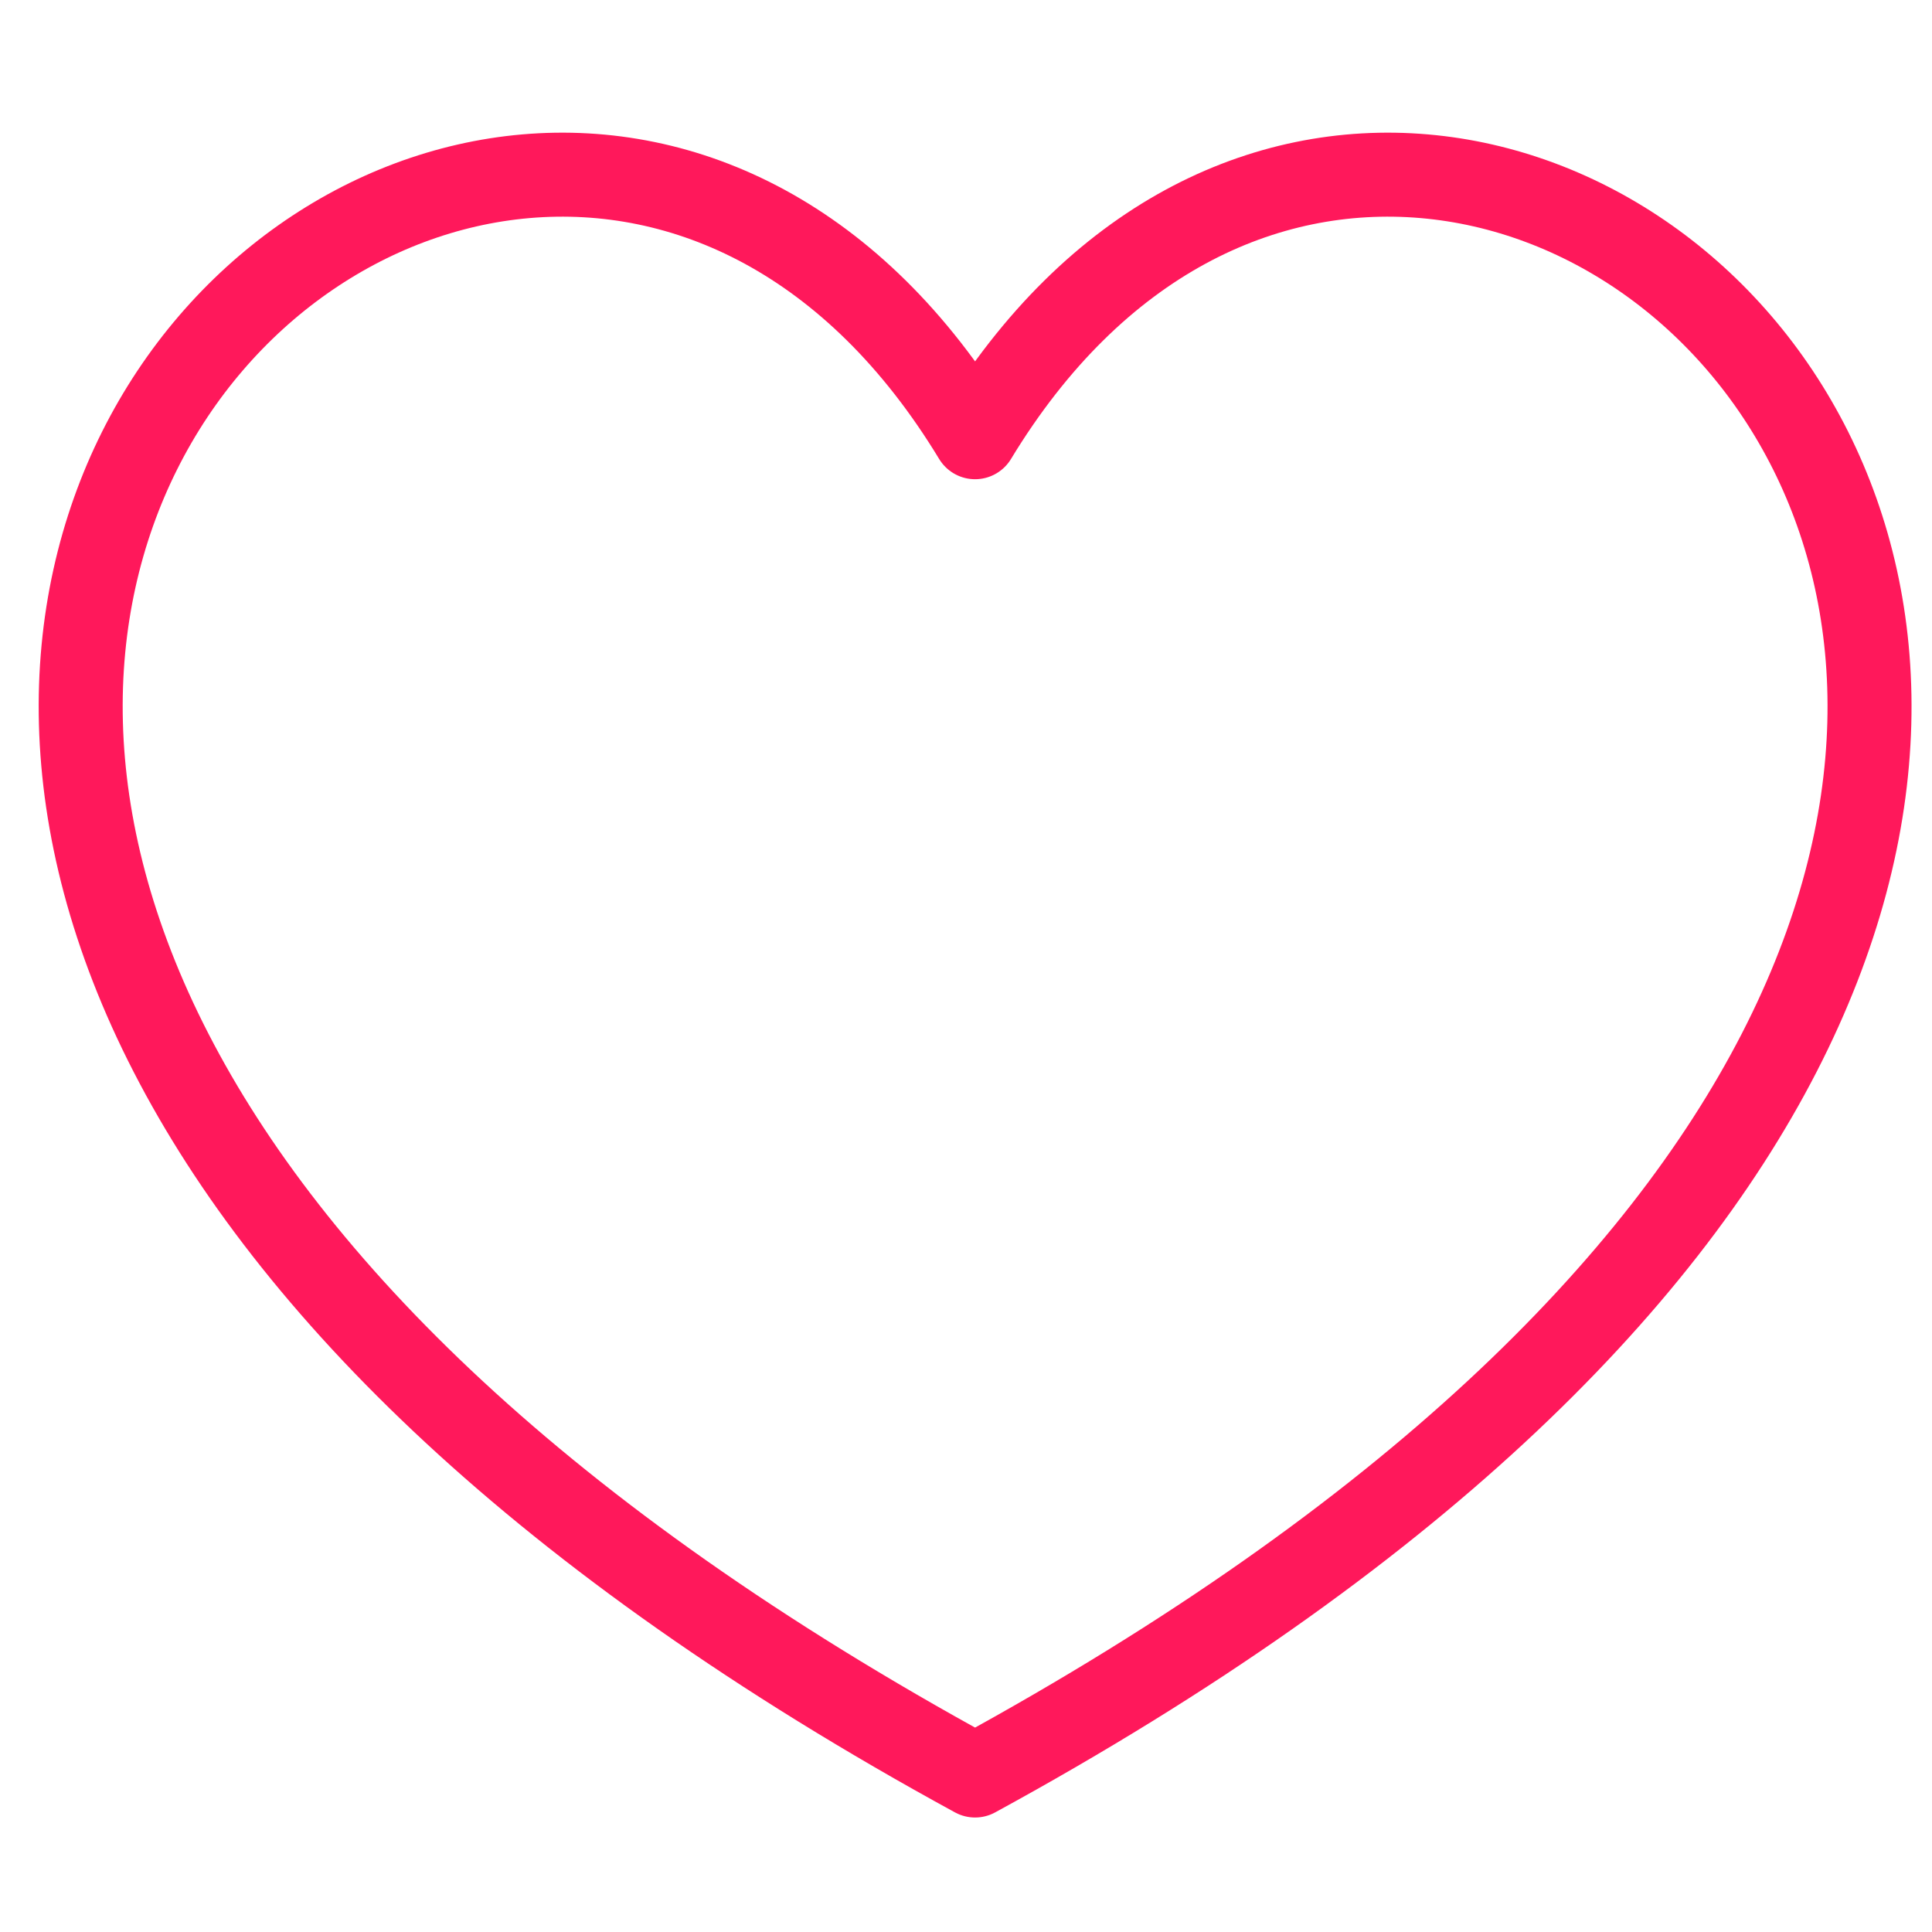
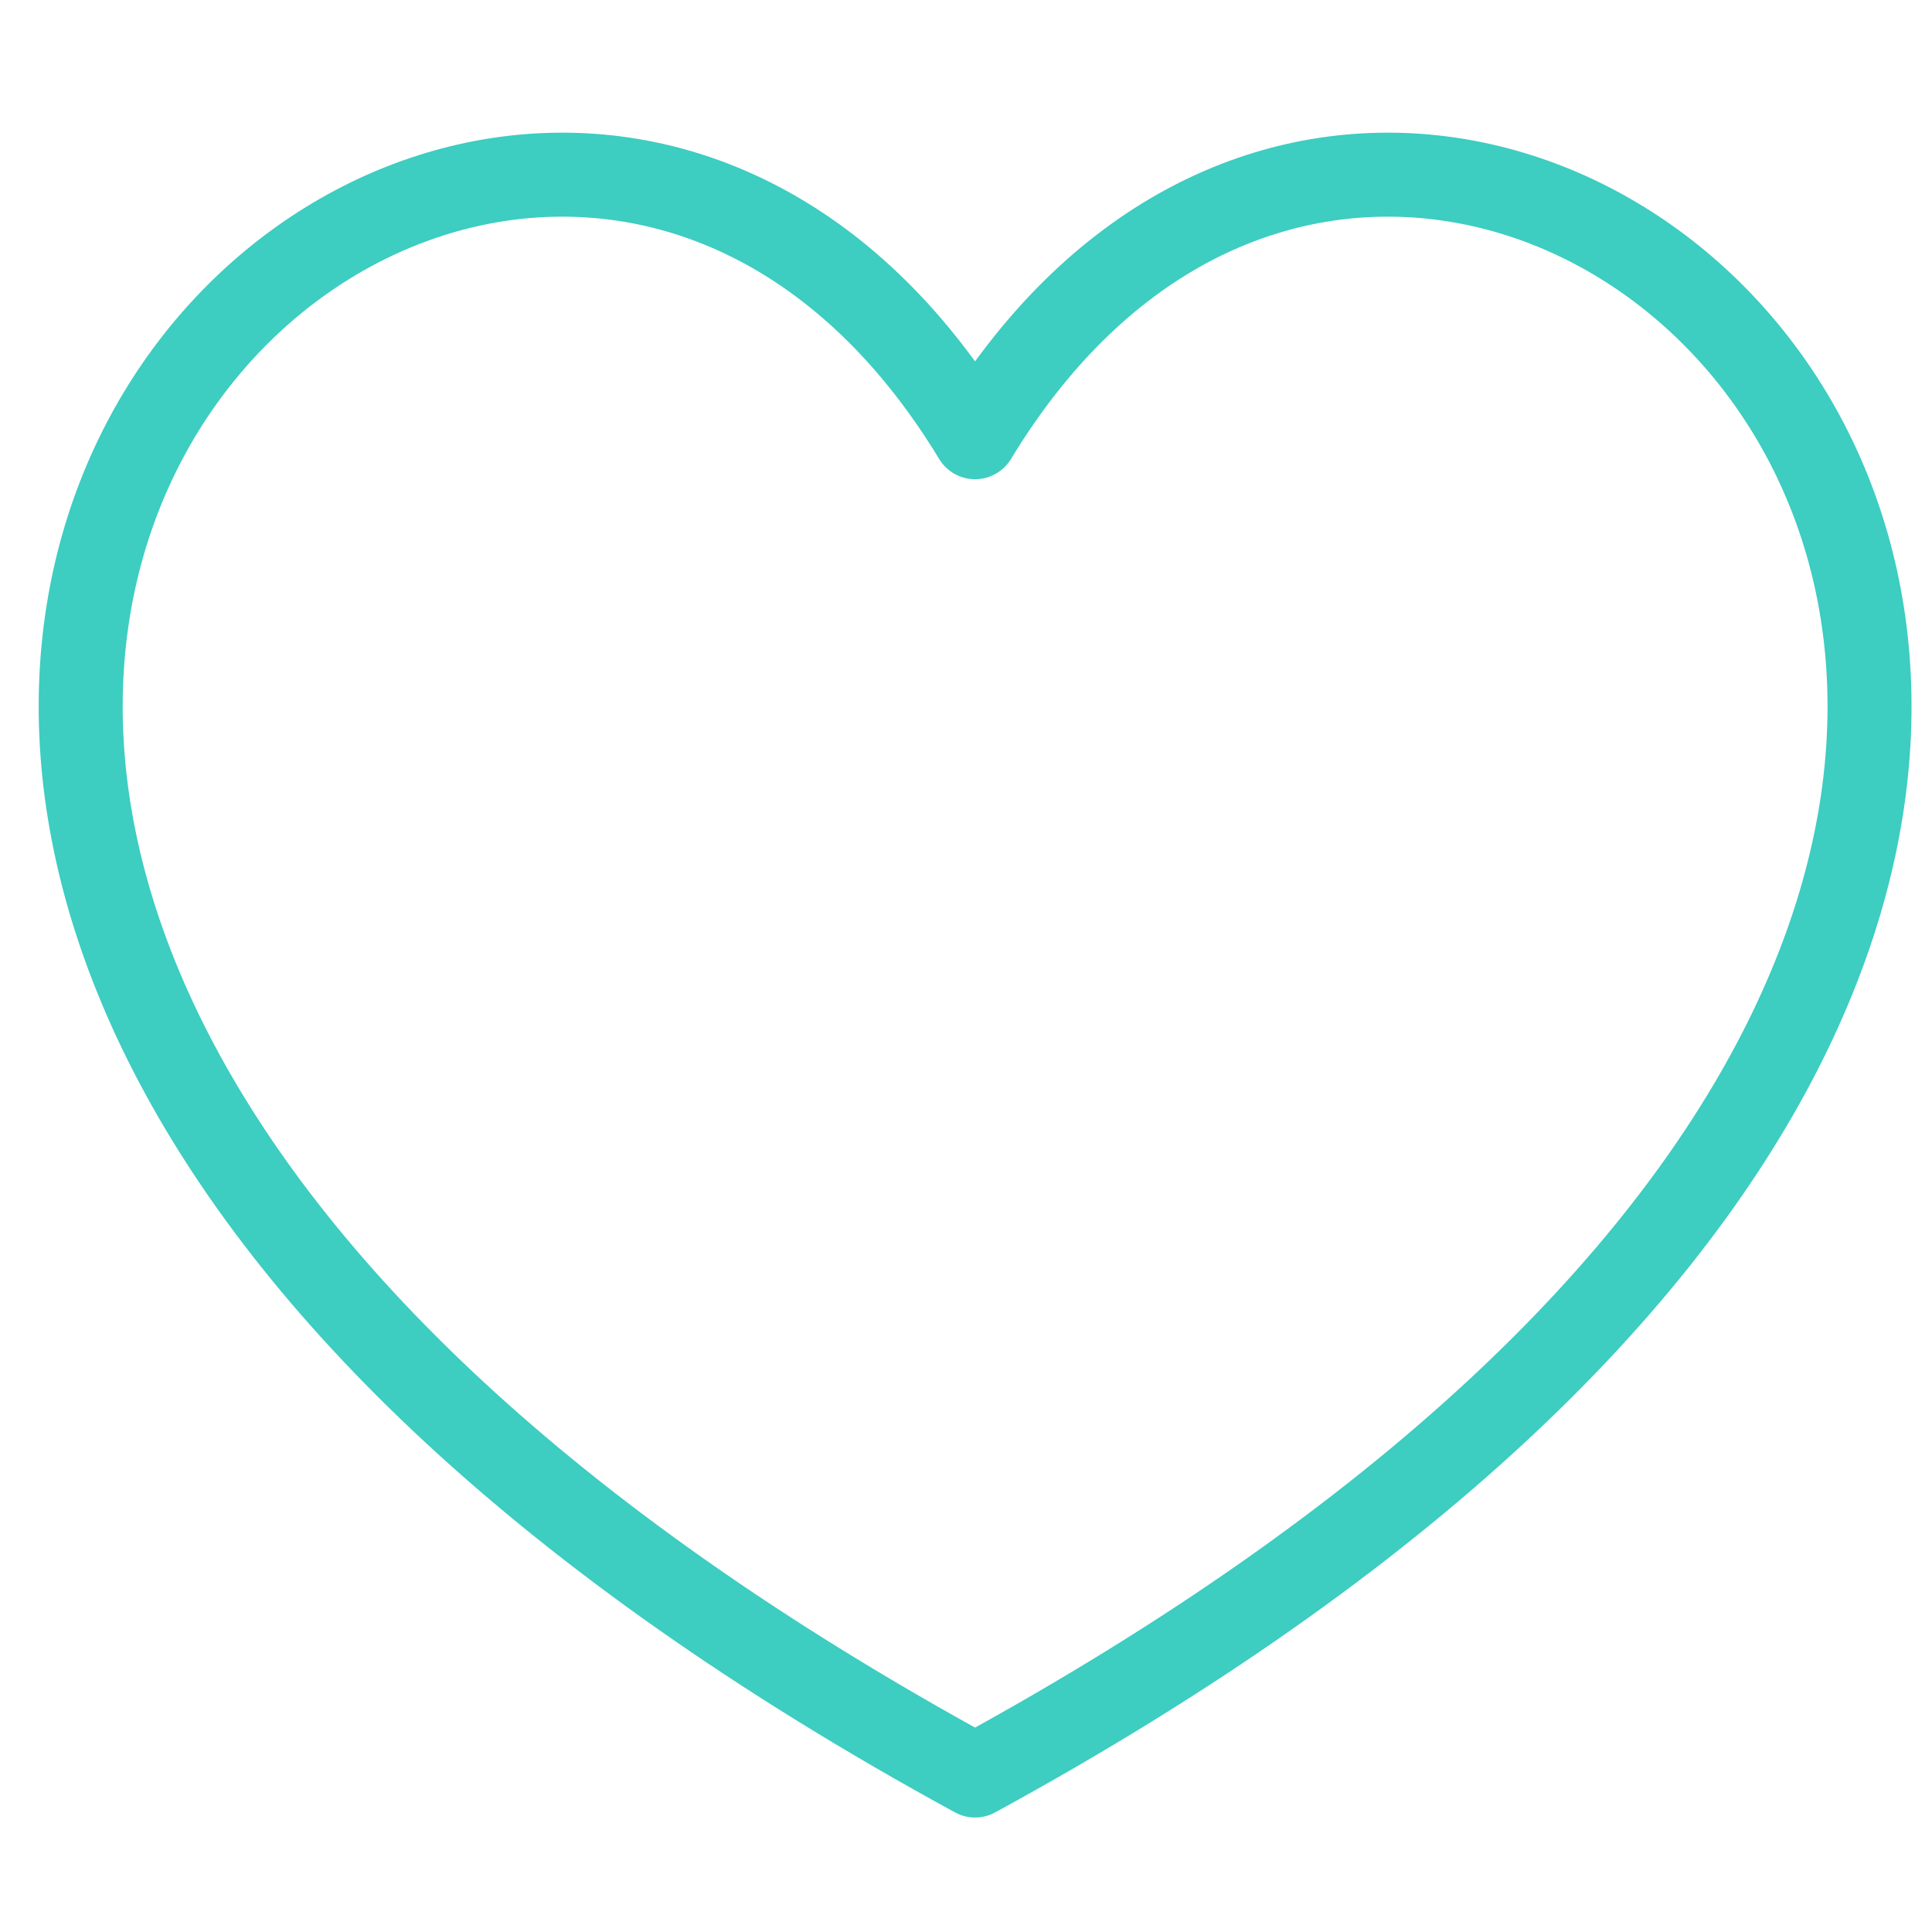
<svg xmlns="http://www.w3.org/2000/svg" width="100%" height="100%" viewBox="0 0 23 23" version="1.1" xml:space="preserve" style="fill-rule:evenodd;clip-rule:evenodd;stroke-linejoin:round;stroke-miterlimit:1.414;">
-   <path d="M11.608,21.137c-20.773,-11.332 -5.749,-25.42 0,-15.932c5.75,-9.488 20.775,4.6 0,15.932Z" style="fill:none;stroke-width:1px;stroke:#ff185b;" />
+   <path d="M11.608,21.137c-20.773,-11.332 -5.749,-25.42 0,-15.932c5.75,-9.488 20.775,4.6 0,15.932Z" style="fill:none;stroke-width:1px;stroke:#3dcdc1;" />
</svg>
